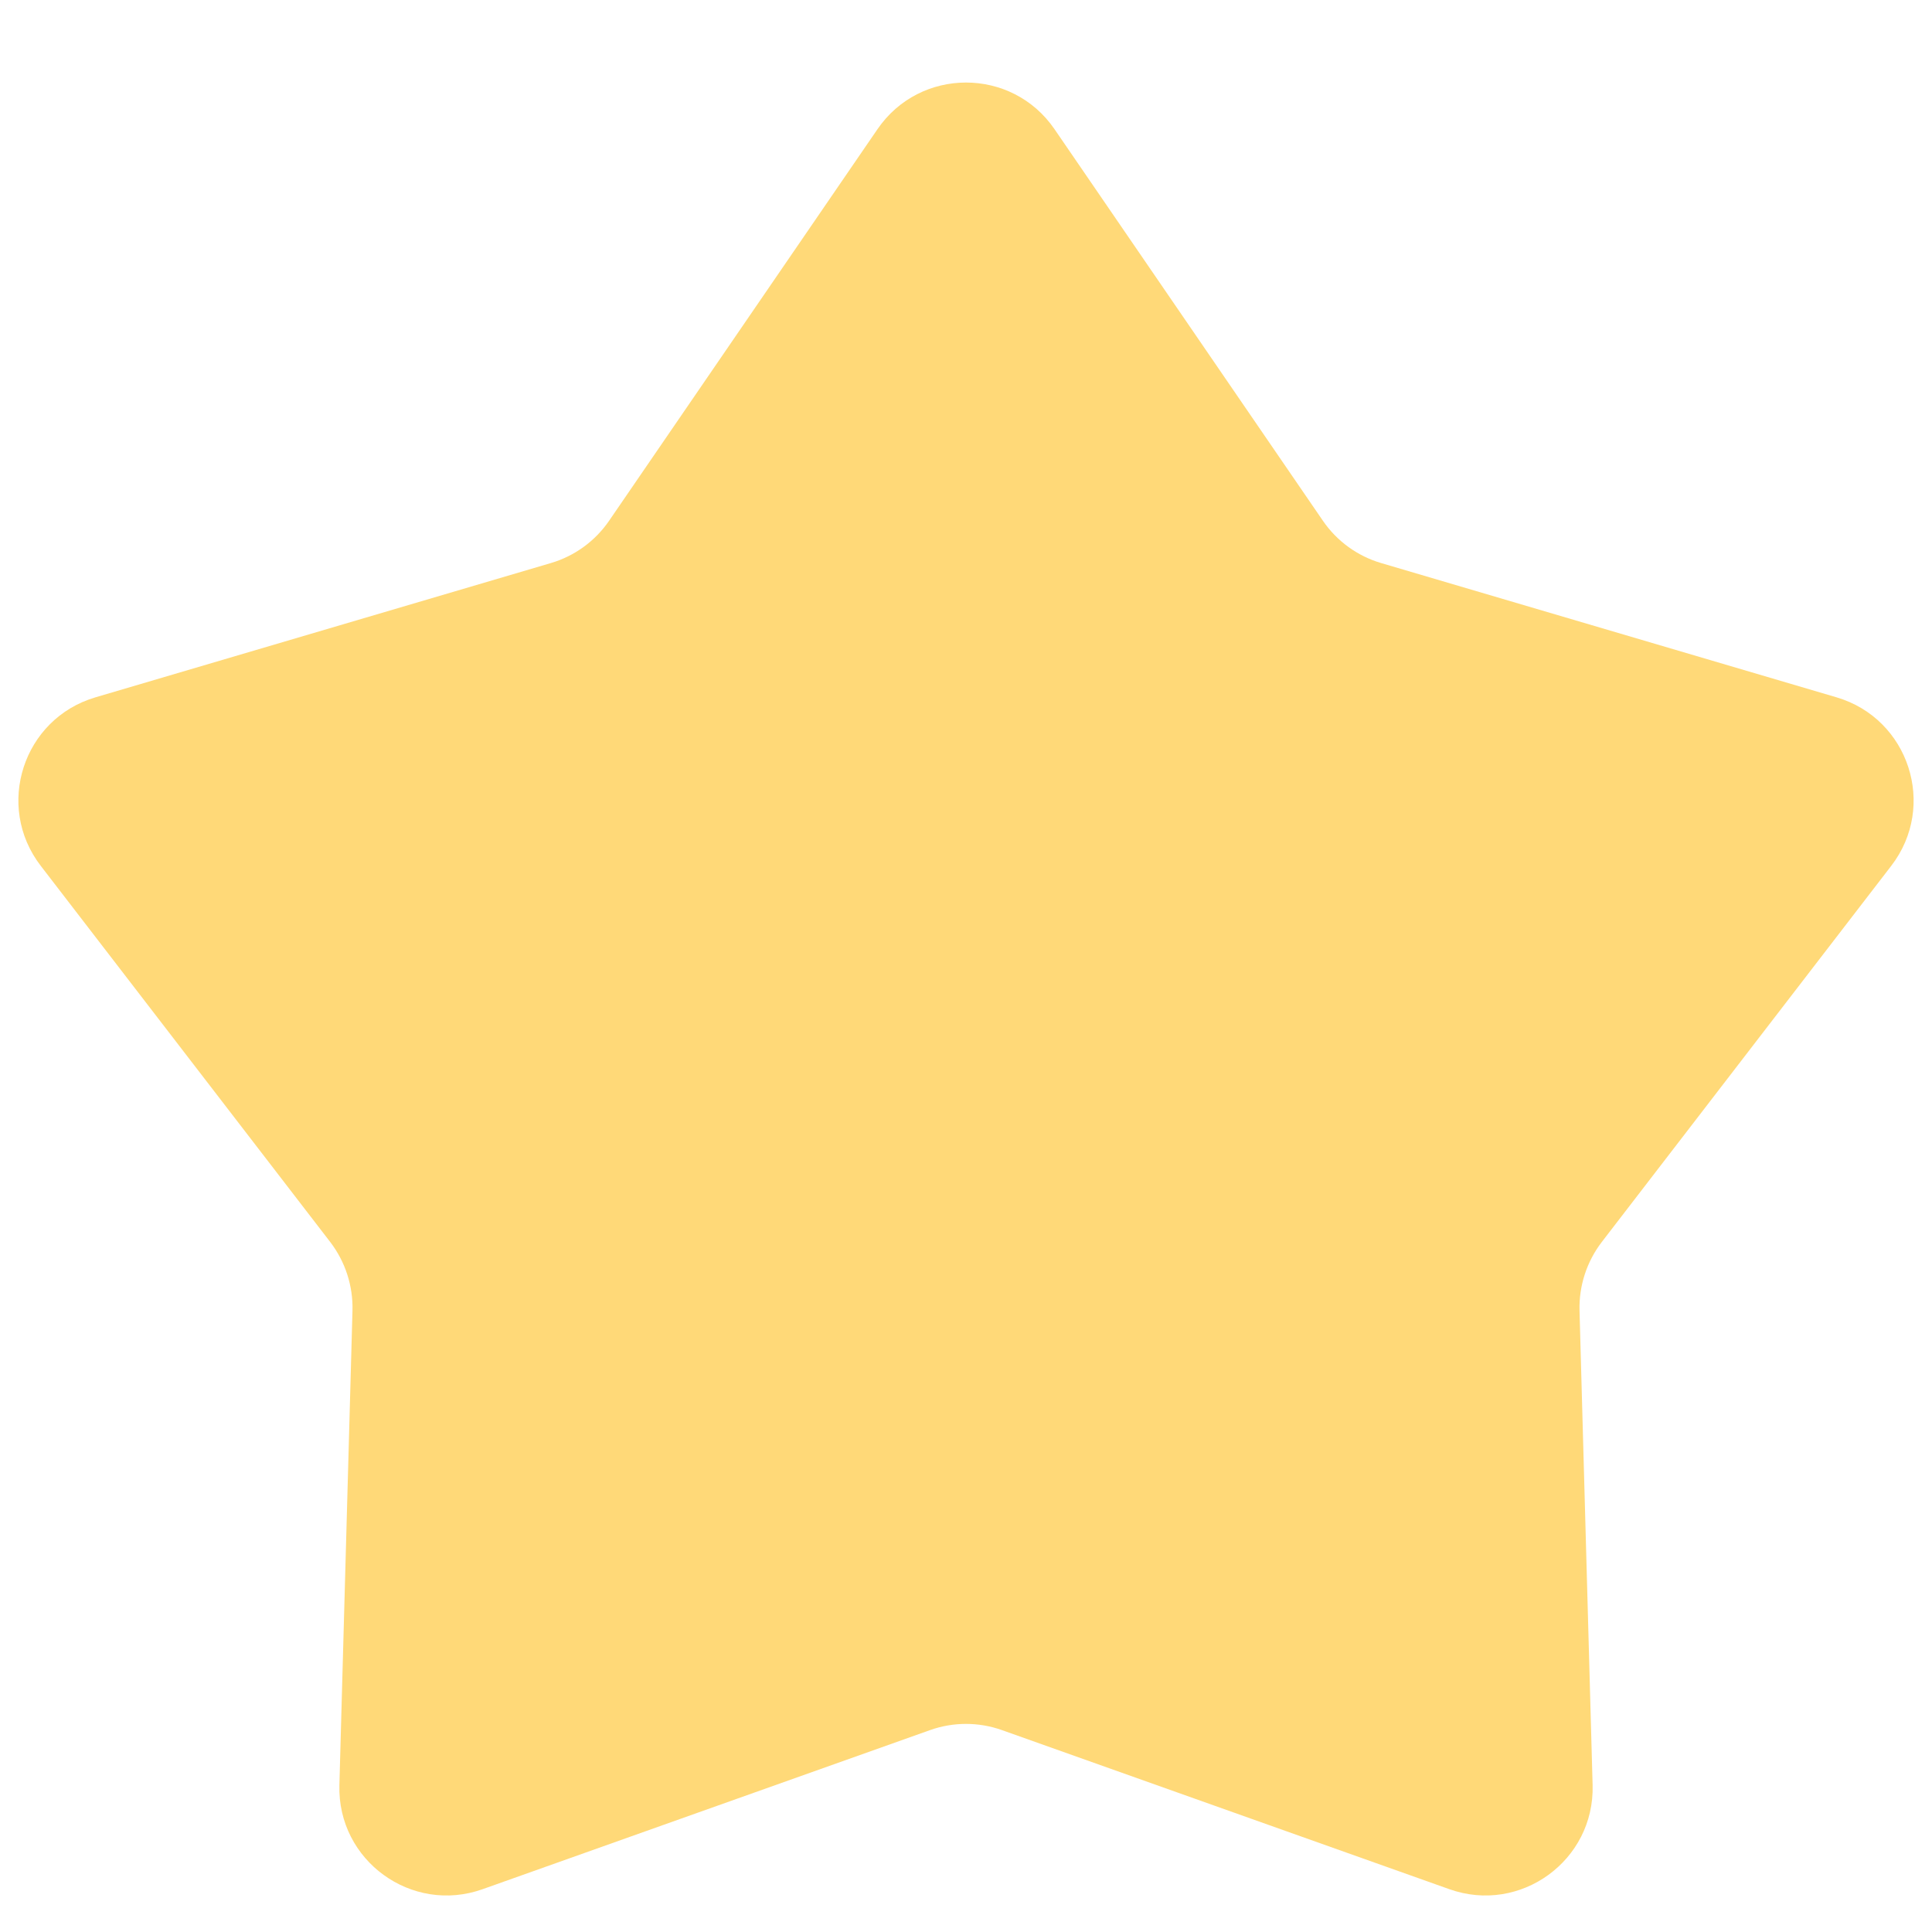
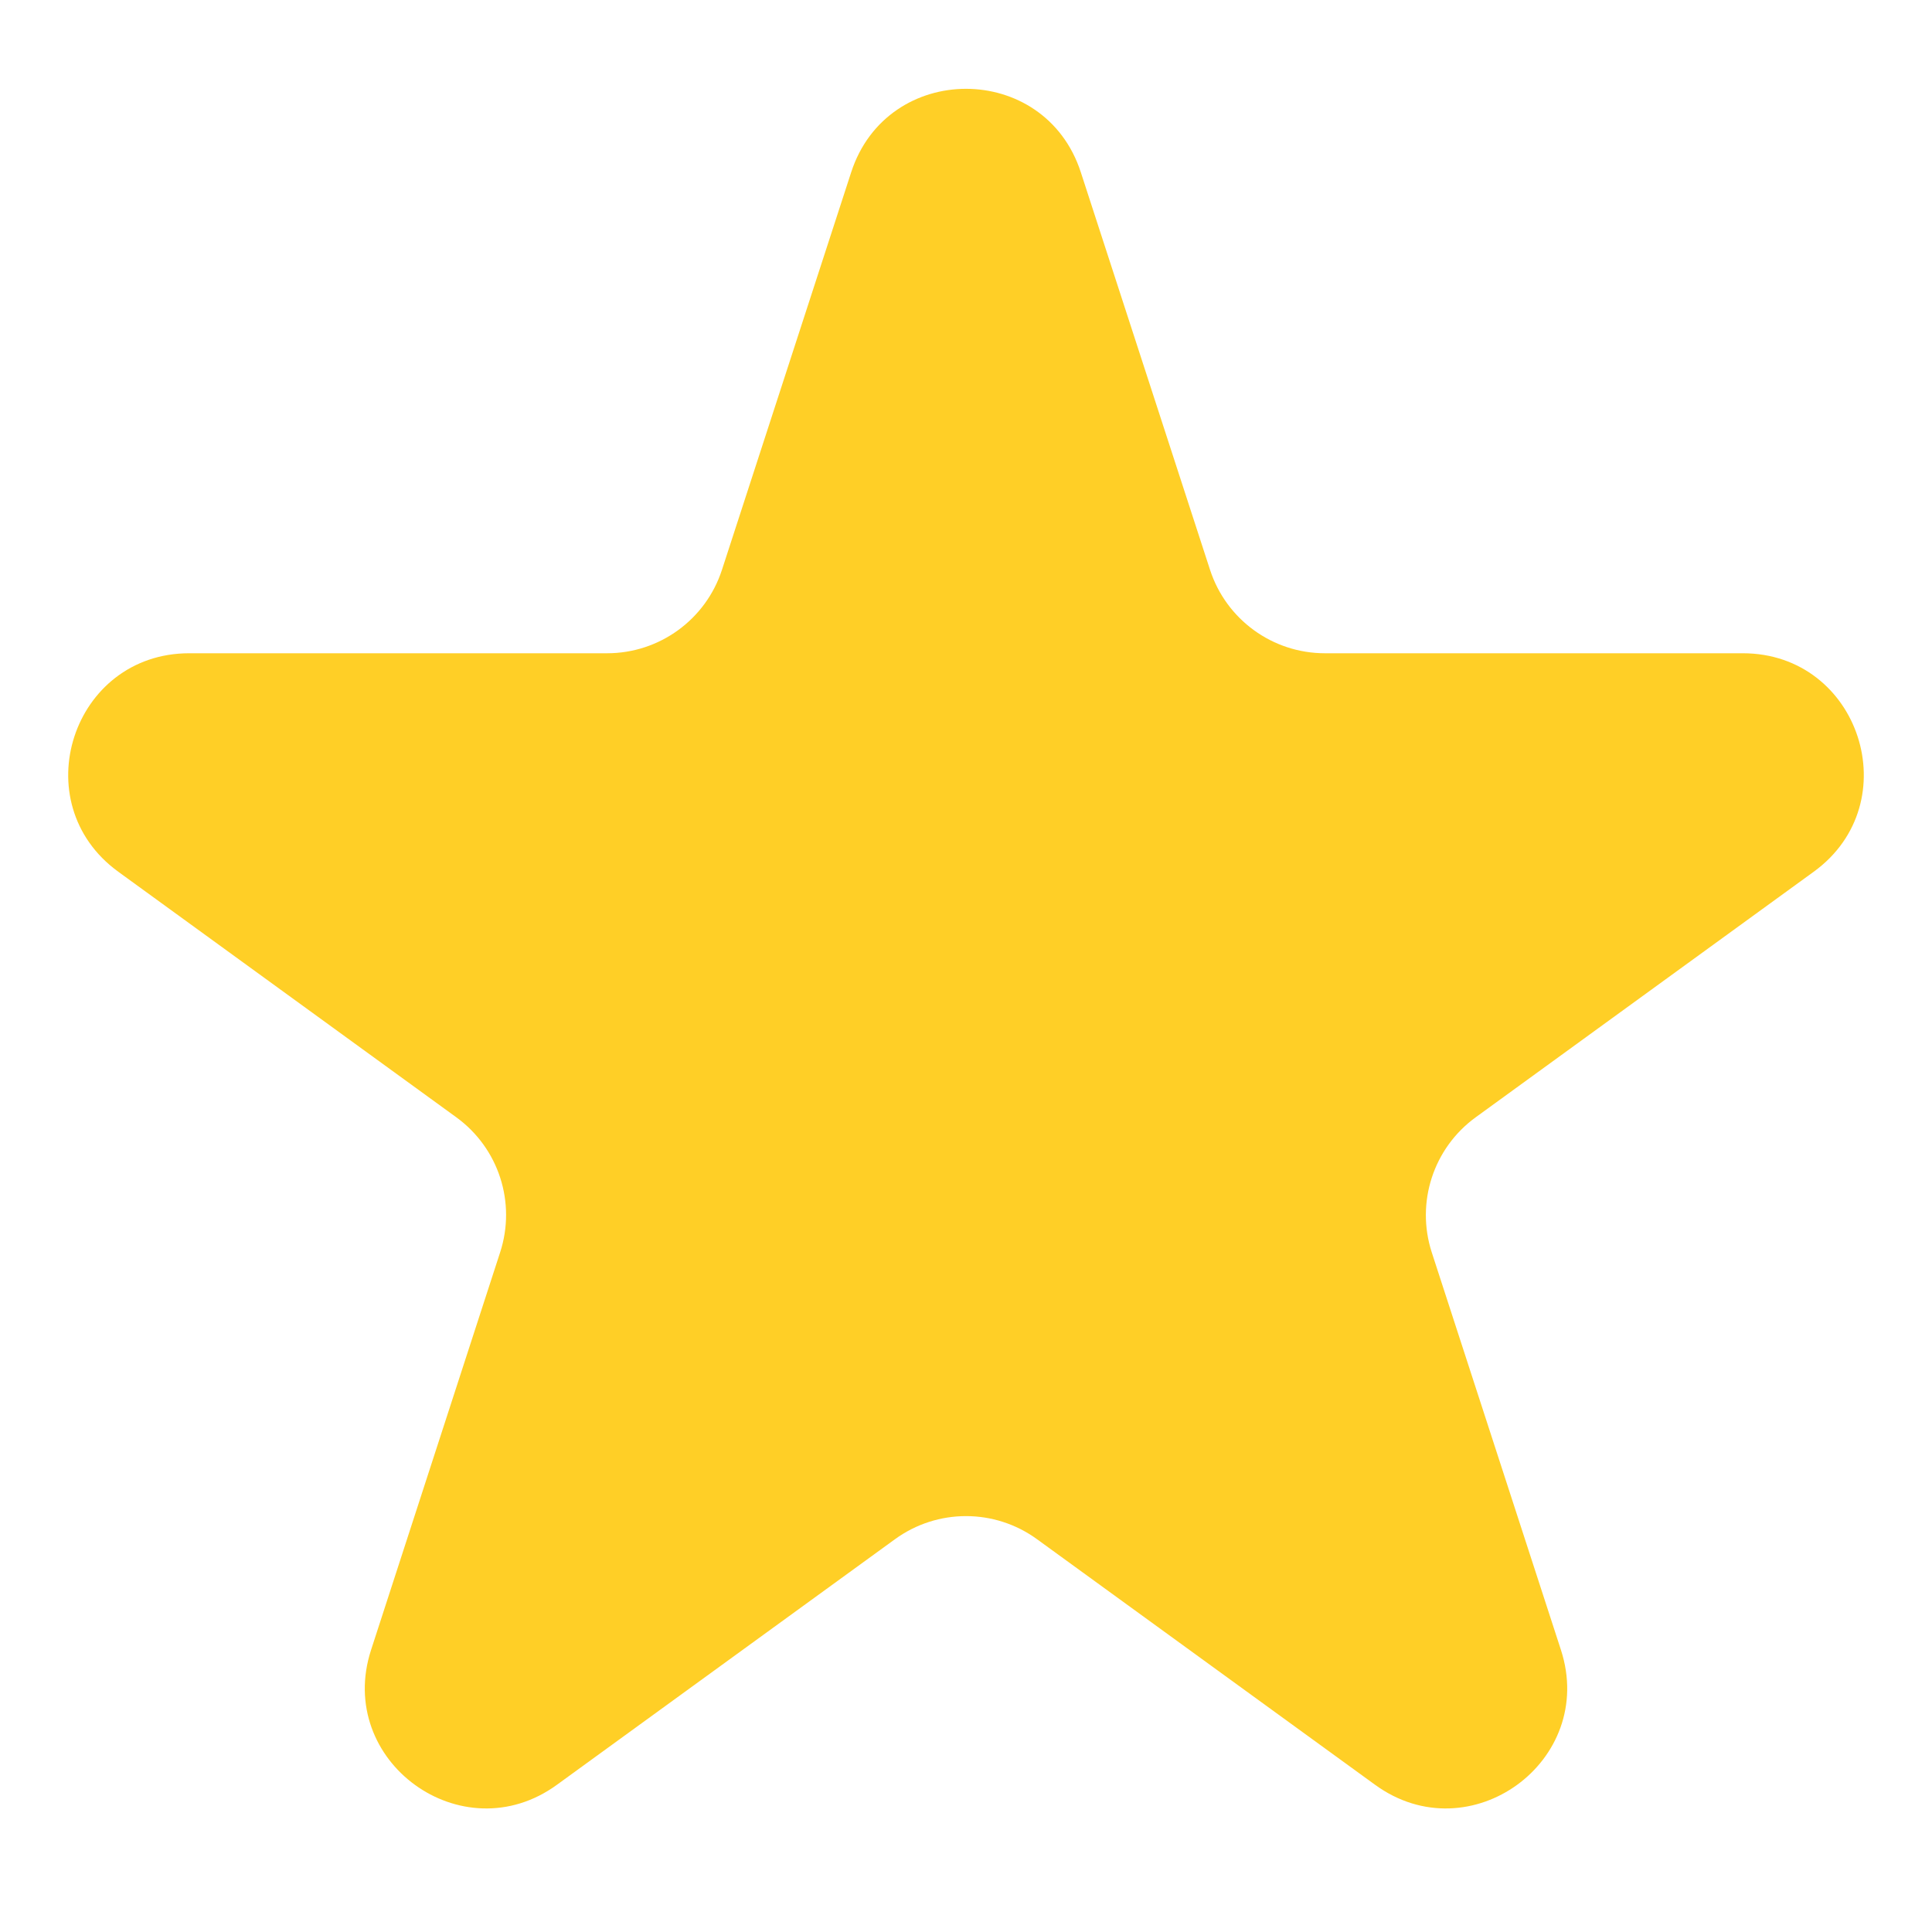
- <svg xmlns="http://www.w3.org/2000/svg" width="18" height="18" viewBox="0 0 18 18" fill="none">
-   <path d="M8.175 1.204C8.572 0.624 9.428 0.624 9.825 1.204L12.326 4.853C12.456 5.042 12.647 5.181 12.868 5.246L17.111 6.497C17.785 6.696 18.049 7.509 17.621 8.066L14.923 11.572C14.783 11.755 14.71 11.98 14.716 12.21L14.838 16.632C14.857 17.334 14.165 17.837 13.503 17.601L9.335 16.119C9.118 16.042 8.882 16.042 8.665 16.119L4.497 17.601C3.835 17.837 3.143 17.334 3.162 16.632L3.284 12.21C3.29 11.98 3.217 11.755 3.077 11.572L0.379 8.066C-0.049 7.509 0.215 6.696 0.889 6.497L5.132 5.246C5.353 5.181 5.544 5.042 5.674 4.853L8.175 1.204Z" fill="#FFD978" />
+ <svg xmlns="http://www.w3.org/2000/svg" width="17" height="17" viewBox="0 0 16 15" fill="none">
+   <path d="M7.049 0.927C7.348 0.005 8.652 0.005 8.951 0.927L10.021 4.219C10.155 4.631 10.539 4.91 10.972 4.91L14.433 4.91C15.402 4.91 15.805 6.149 15.021 6.719L12.221 8.753C11.87 9.008 11.724 9.459 11.857 9.871L12.927 13.164C13.226 14.085 12.172 14.851 11.388 14.281L8.588 12.247C8.237 11.992 7.763 11.992 7.412 12.247L4.612 14.281C3.828 14.851 2.774 14.085 3.073 13.164L4.142 9.871C4.276 9.459 4.13 9.008 3.779 8.753L0.979 6.719C0.195 6.149 0.598 4.91 1.567 4.91L5.028 4.91C5.461 4.91 5.845 4.631 5.979 4.219L7.049 0.927Z" fill="#FFCF26" />
</svg>
